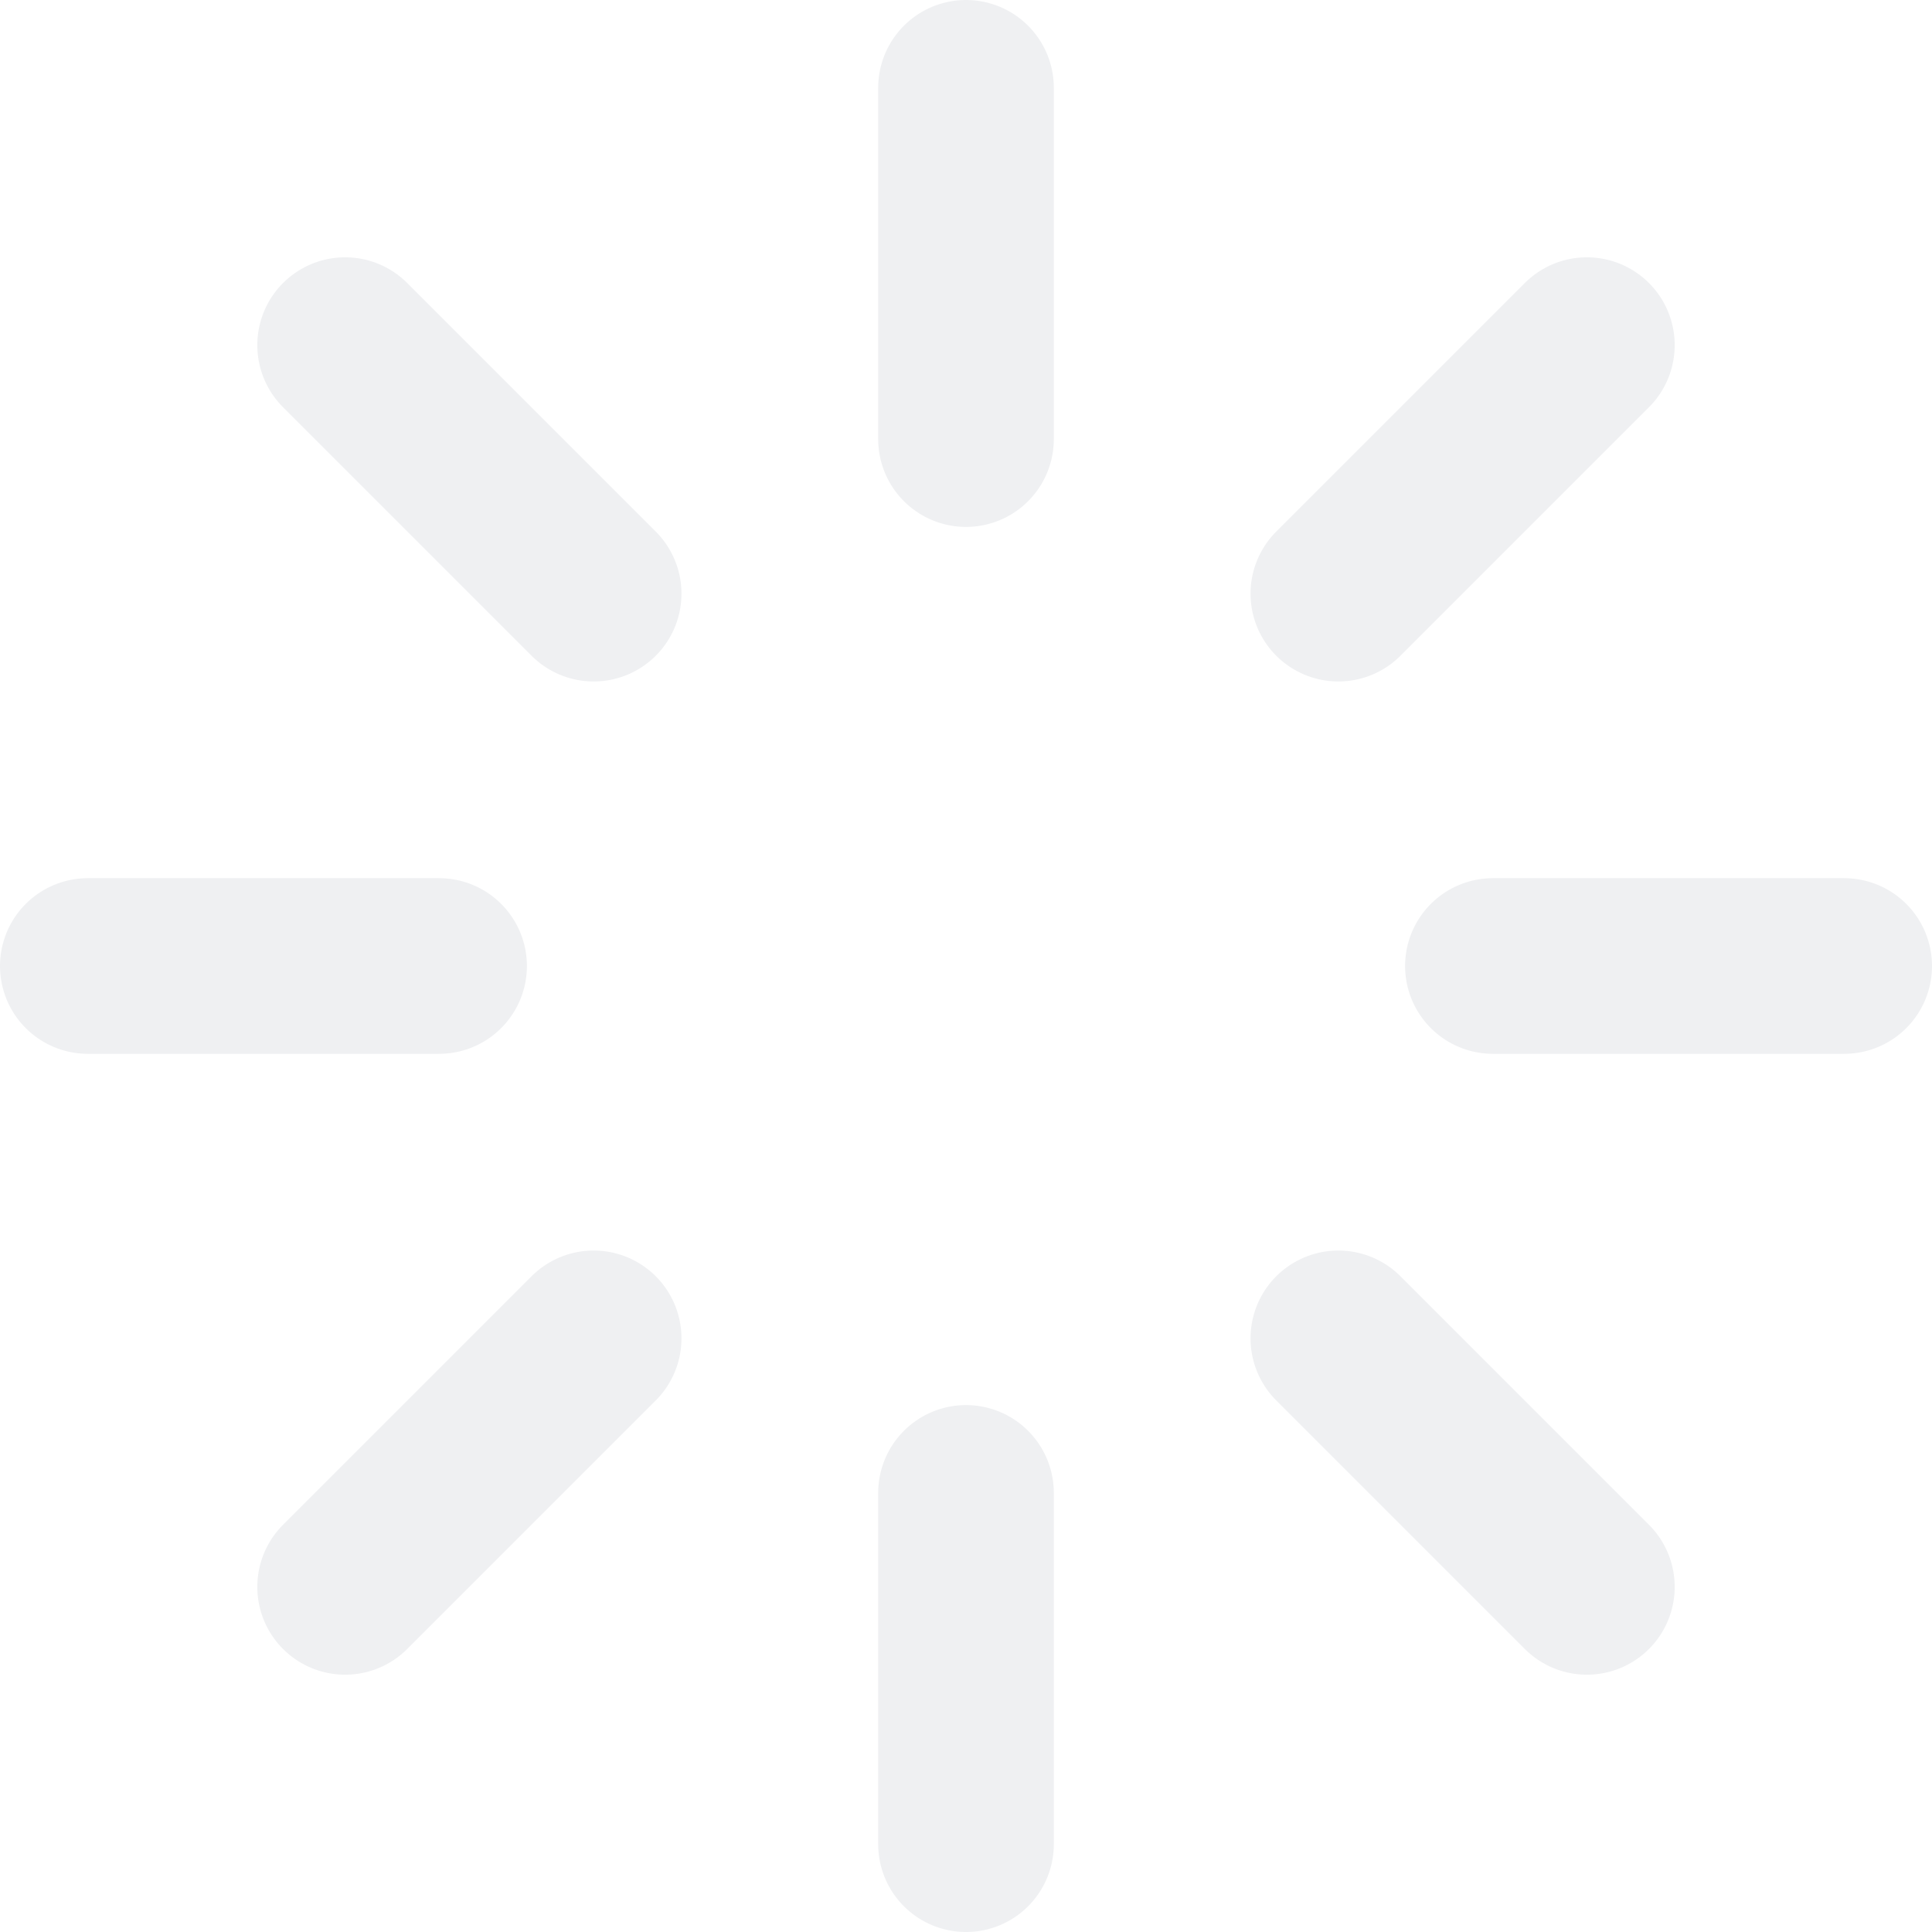
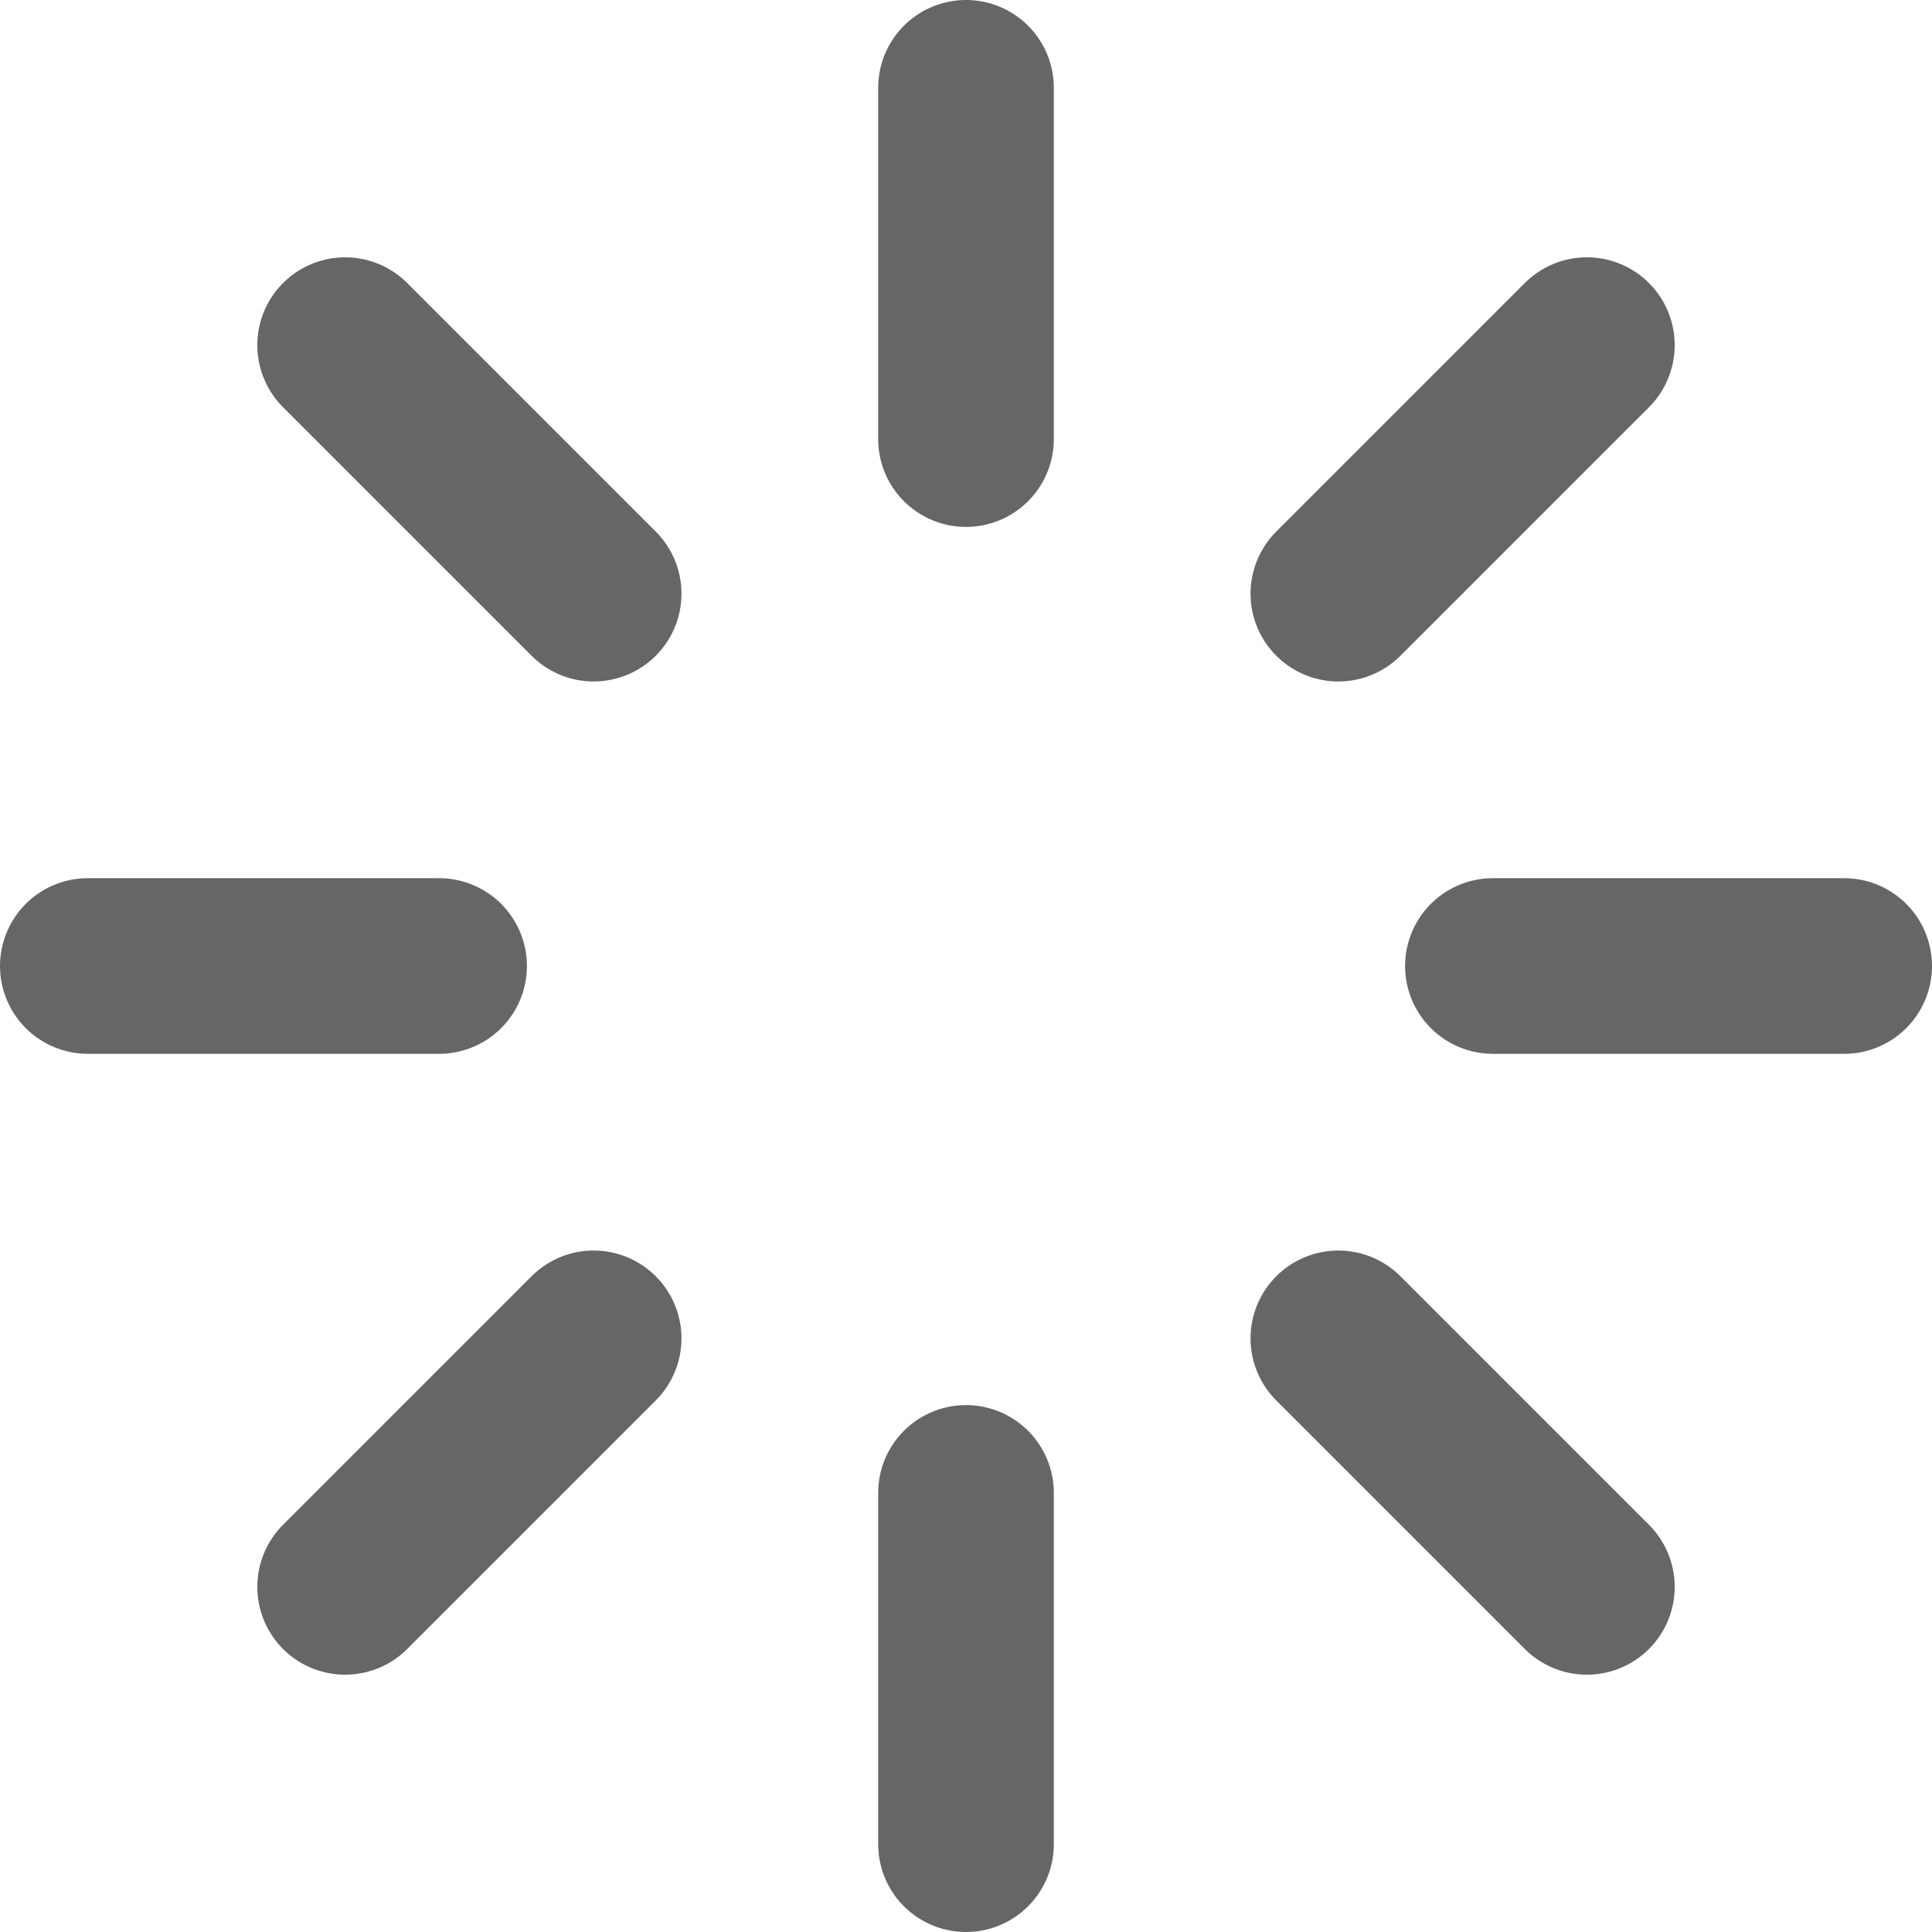
<svg xmlns="http://www.w3.org/2000/svg" id="b236b4f2-4a17-4972-b7d6-fc285796cd1e" data-name="Layer 1" viewBox="0 0 22 22">
  <defs>
-     <style>.ab7d5b90-f3d9-4825-a0a1-b2e2e4dc5d14{fill:none;stroke:#eff0f2;stroke-linecap:round;stroke-linejoin:round;stroke-width:2px}</style>
+     <style>.ab7d5b90-f3d9-4825-a0a1-b2e2e4dc5d14{fill:none;stroke:#666666;stroke-linecap:round;stroke-linejoin:round;stroke-width:2px}</style>
  </defs>
  <path class="ab7d5b90-f3d9-4825-a0a1-b2e2e4dc5d14" d="M11 1v4m0 12v4M3.93 3.93l2.83 2.83m8.48 8.48l2.83 2.83M1 11h4m12 0h4M3.93 18.07l2.83-2.83m8.48-8.48l2.83-2.83" />
</svg>
